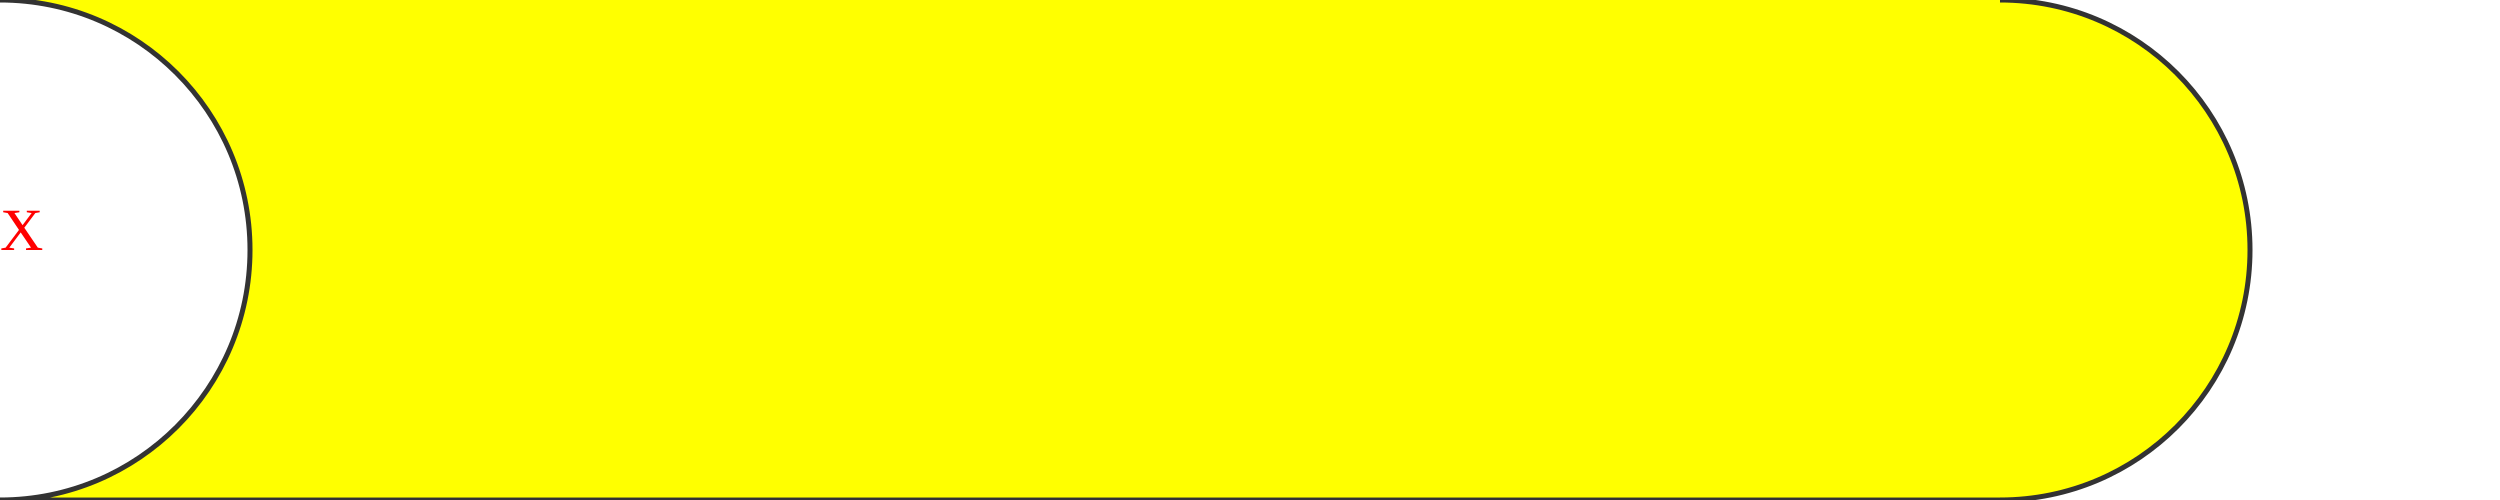
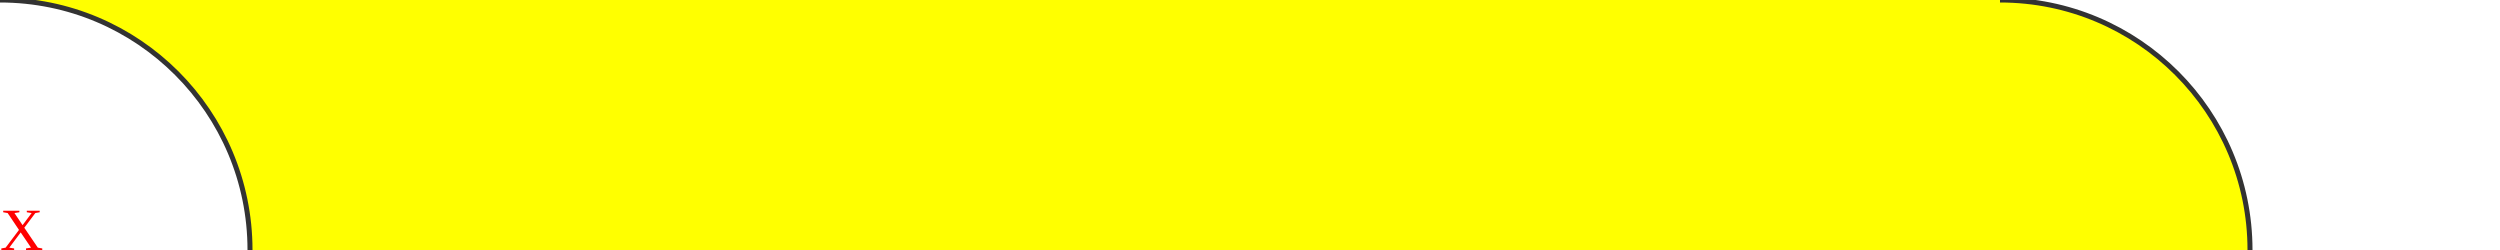
- <svg xmlns="http://www.w3.org/2000/svg" width="500" height="100">
+ <svg xmlns="http://www.w3.org/2000/svg" width="500" height="50">
  <svg height="100" width="500">
    <path fill="#Ff0" stroke="#333333" stroke-width="1" d="M0,0 a50,50 0 0,1   0,100    l400,0 a50,50 0    0,0   0,-100" />
    <text x="0" y="50" fill="red">X</text>
  </svg>
</svg>
